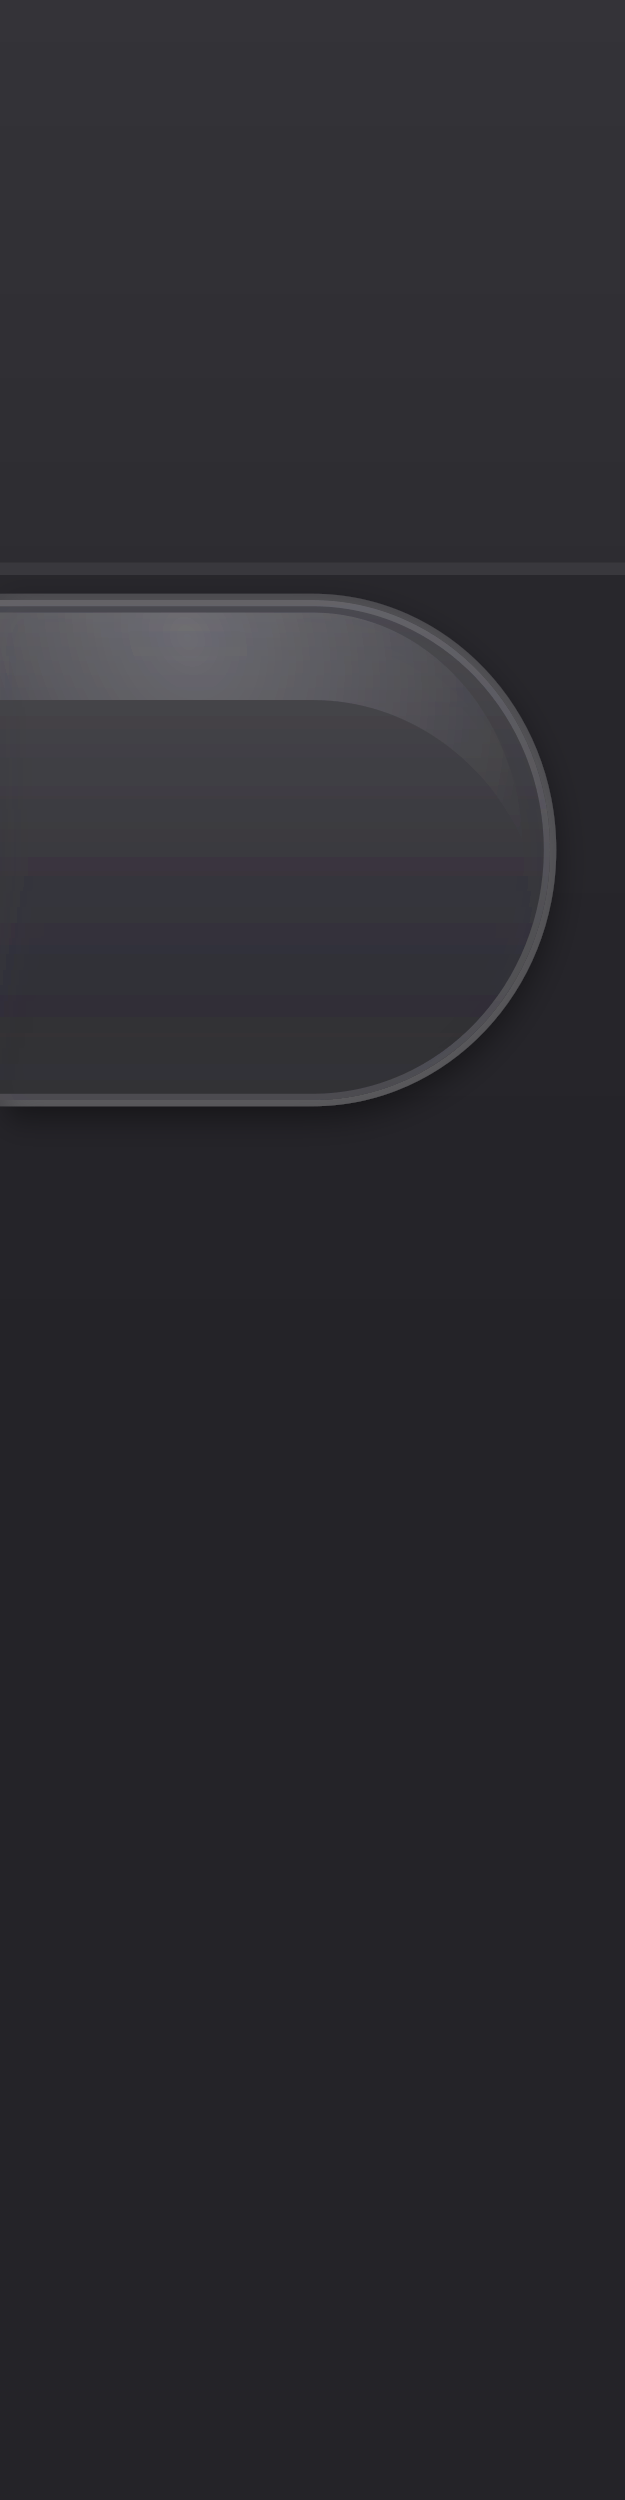
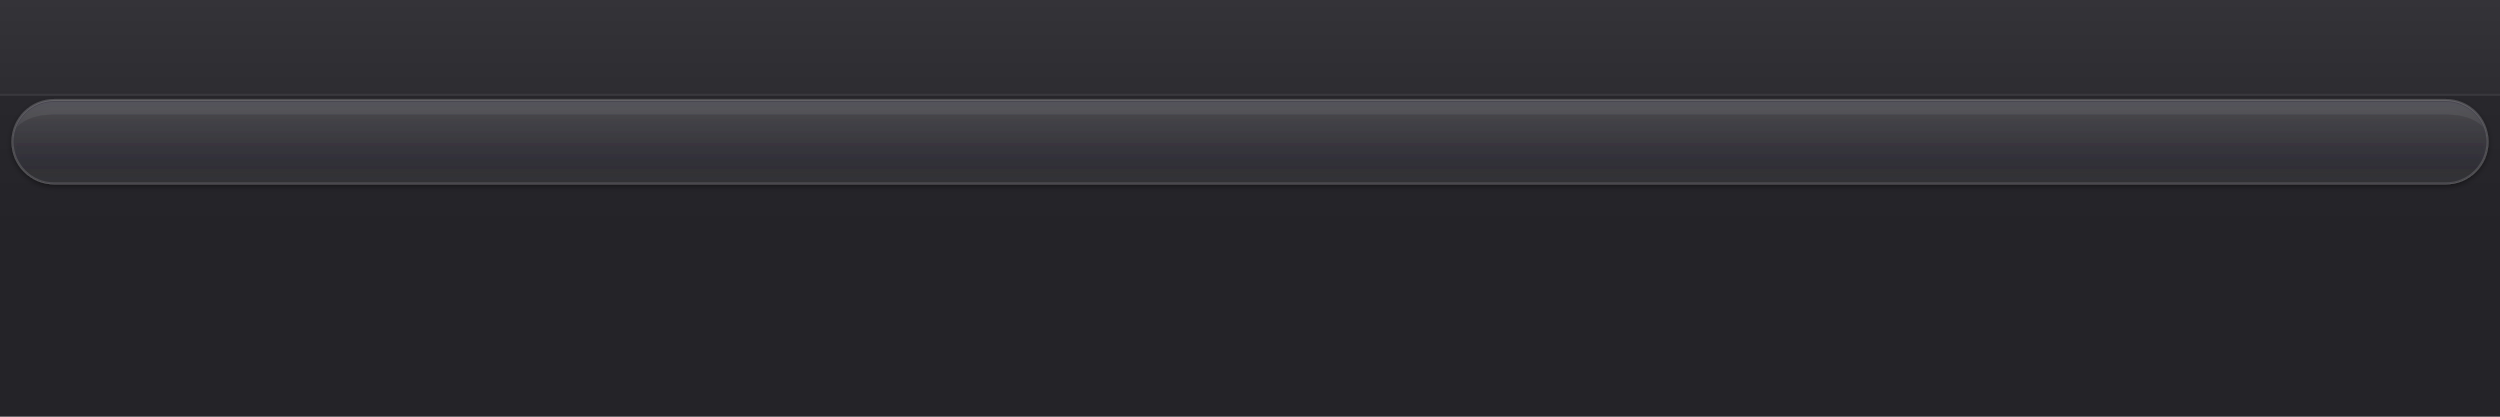
- <svg xmlns="http://www.w3.org/2000/svg" width="50" height="200" viewBox="0 0 50 200">
+ <svg xmlns="http://www.w3.org/2000/svg" width="1200" height="200" viewBox="0 0 1200 200">
  <defs>
    <linearGradient id="chrome" x1="0" y1="0" x2="0" y2="112" gradientUnits="userSpaceOnUse">
      <stop stop-color="#2F2E33" />
      <stop offset=".42" stop-color="#28272C" />
      <stop offset="1" stop-color="#242328" />
    </linearGradient>
    <linearGradient id="glass" x1="0" y1="48" x2="0" y2="88" gradientUnits="userSpaceOnUse">
      <stop stop-color="#4D4C53" stop-opacity=".92" />
      <stop offset=".52" stop-color="#3A393F" stop-opacity=".9" />
      <stop offset="1" stop-color="#313036" stop-opacity=".96" />
    </linearGradient>
    <radialGradient id="sheen" cx="0" cy="0" r="1" gradientTransform="translate(15 51) rotate(66) scale(35 27)" gradientUnits="userSpaceOnUse">
      <stop stop-color="#FFFFFF" stop-opacity=".2" />
      <stop offset="1" stop-color="#FFFFFF" stop-opacity="0" />
    </radialGradient>
-     <filter id="lift" x="-35%" y="-45%" width="170%" height="190%">
+     <filter id="lift" x="-2%" y="-45%" width="104%" height="190%">
      <feDropShadow dx="0" dy="1" stdDeviation="1.5" flood-color="#000000" flood-opacity=".55" />
    </filter>
  </defs>
-   <rect width="50" height="200" fill="url(#chrome)" />
-   <rect width="50" height="45" fill="#FFFFFF" fill-opacity=".025" />
-   <rect y="45" width="50" height="1" fill="#FFFFFF" fill-opacity=".08" />
+   <rect width="1200" height="200" fill="url(#chrome)" />
+   <rect width="1200" height="45" fill="#FFFFFF" fill-opacity=".025" />
+   <rect y="45" width="1200" height="1" fill="#FFFFFF" fill-opacity=".08" />
  <g filter="url(#lift)">
-     <path fill="url(#glass)" stroke="#FFFFFF" stroke-opacity=".14" d="M-10 48h35c10.5 0 19 9 19 20s-8.5 20-19 20h-35Z" />
-     <path fill="url(#sheen)" d="M-10 49h35c9 0 16.4 8 16.8 18.2C38.8 60.6 32.4 56 25 56h-35Z" />
+     <rect x="6" y="48" width="1188" height="40" rx="20" fill="url(#glass)" stroke="#FFFFFF" stroke-opacity=".14" />
+     <path fill="#FFFFFF" fill-opacity=".07" d="M26 49h1148a19 19 0 0 1 18 12c-4-4-10-6-18-6H26c-8 0-14 2-18 6a19 19 0 0 1 18-12Z" />
  </g>
</svg>
